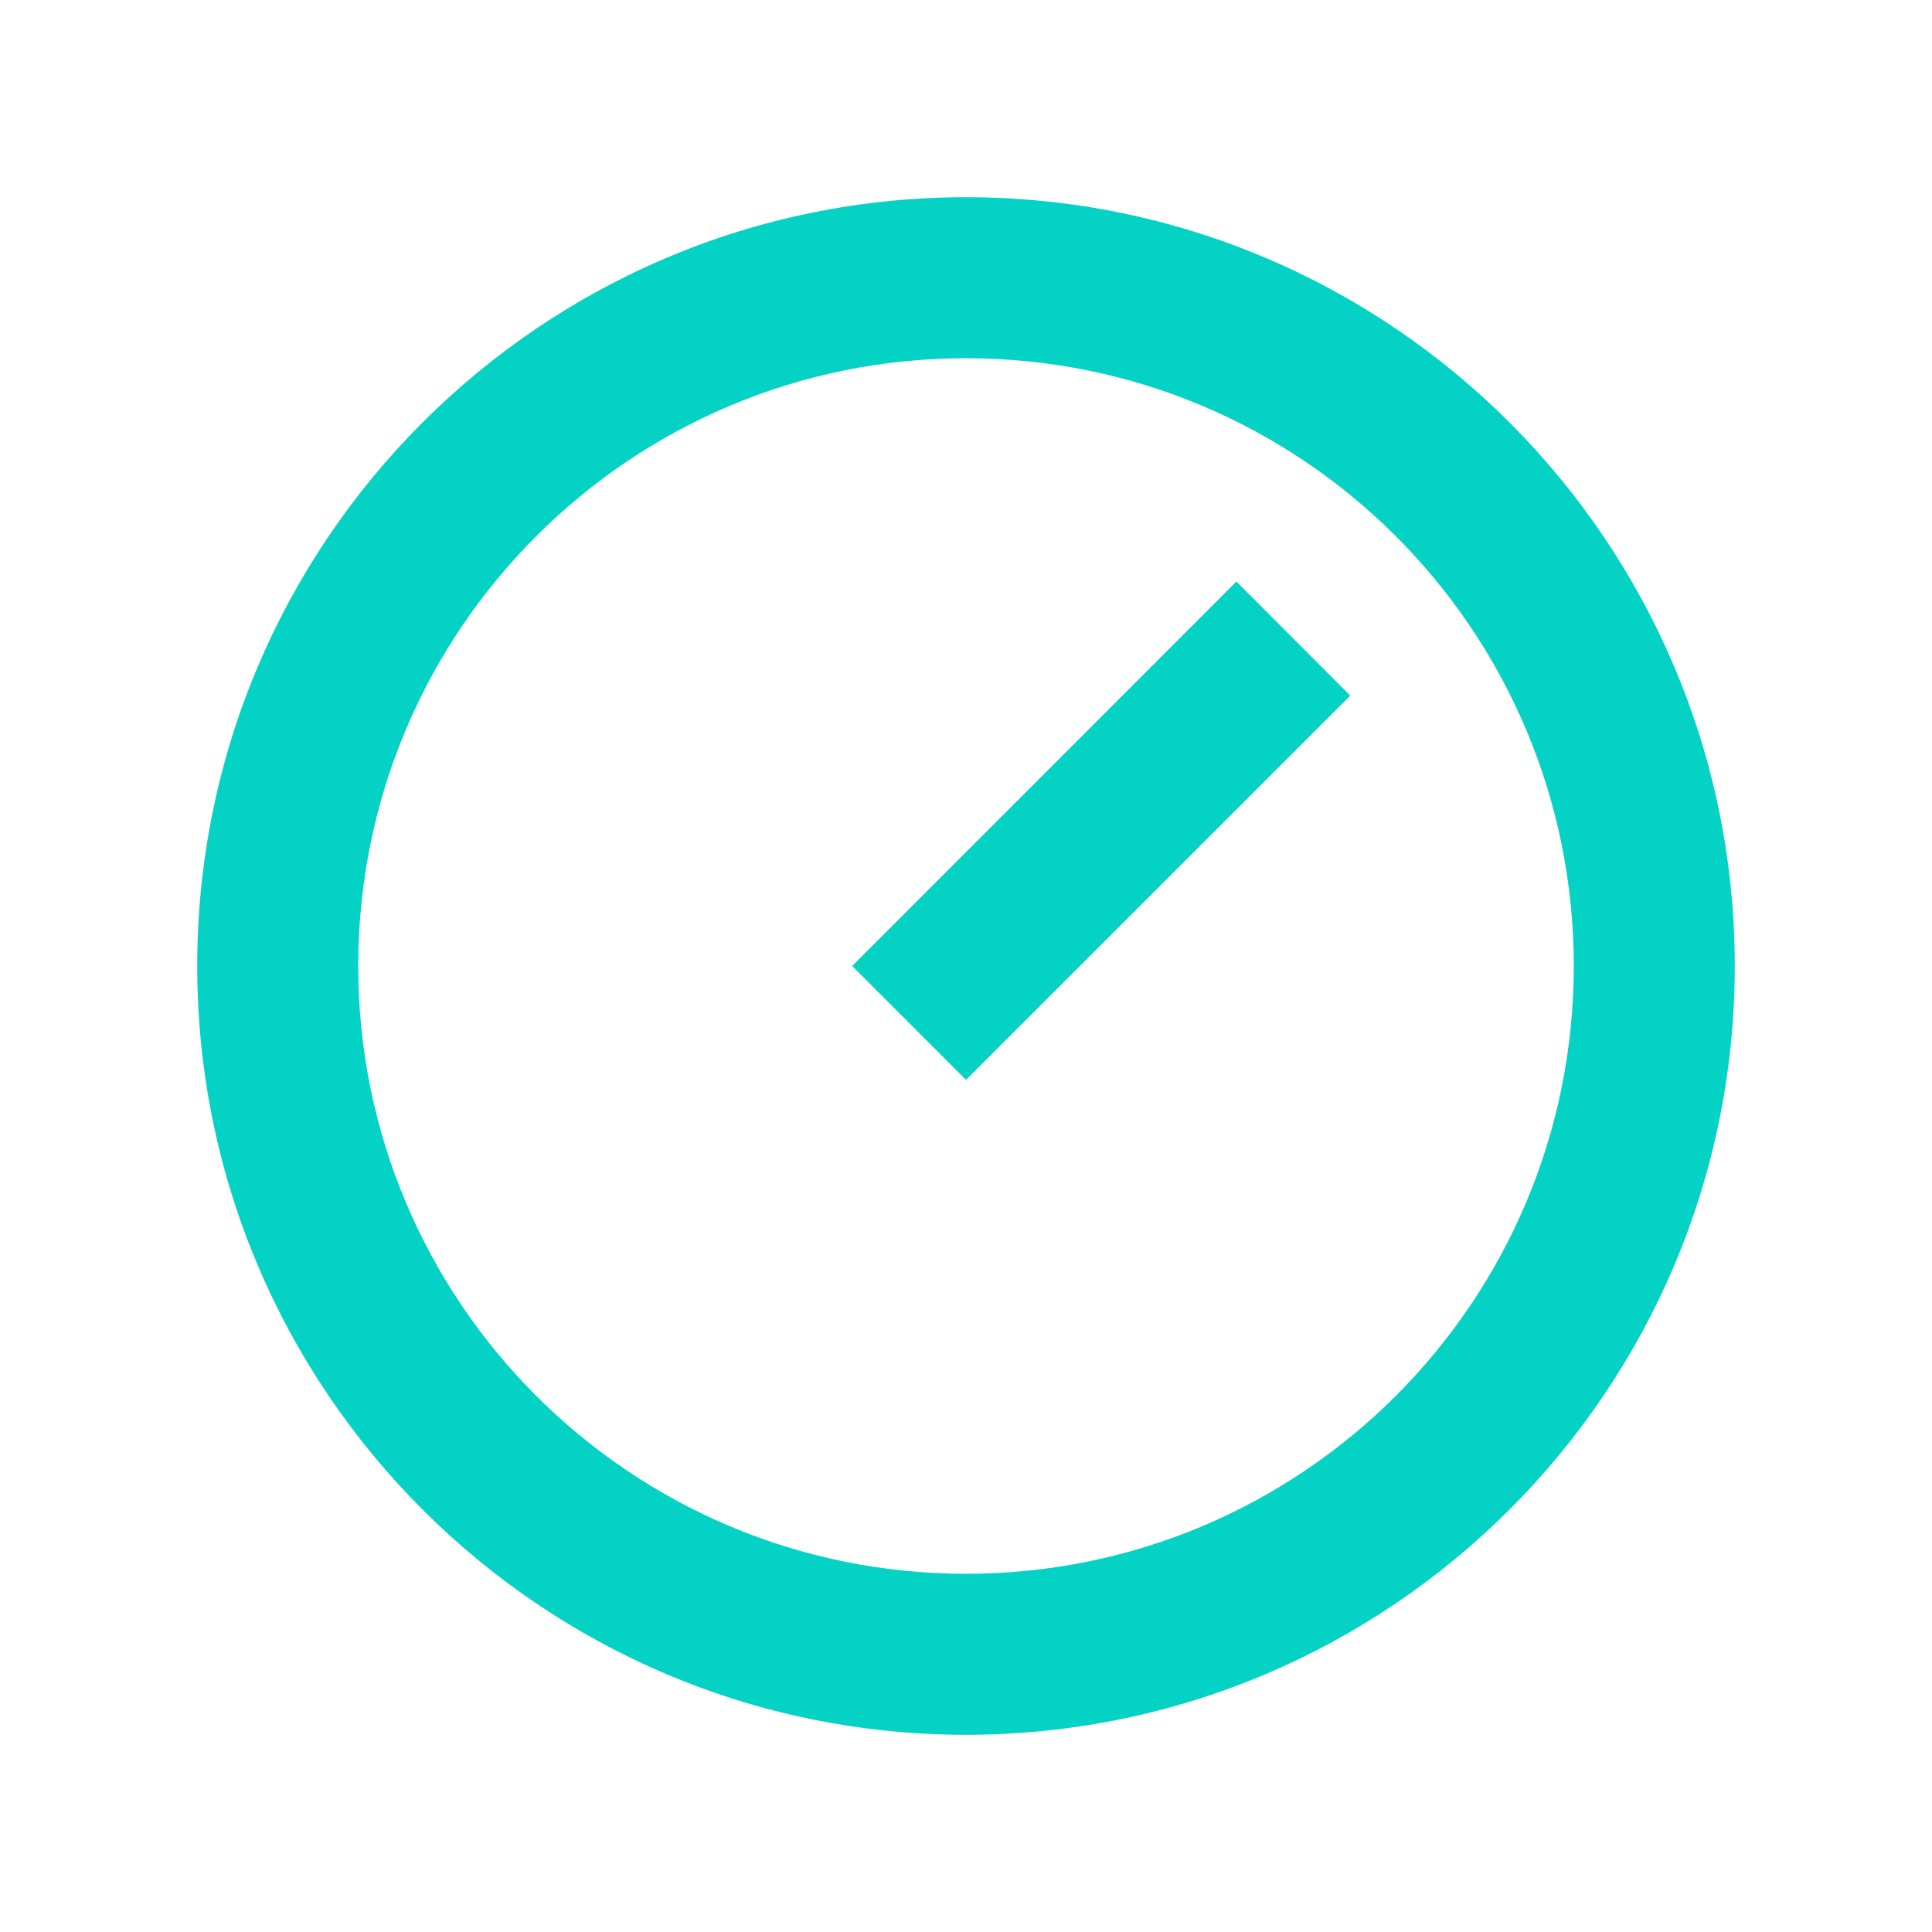
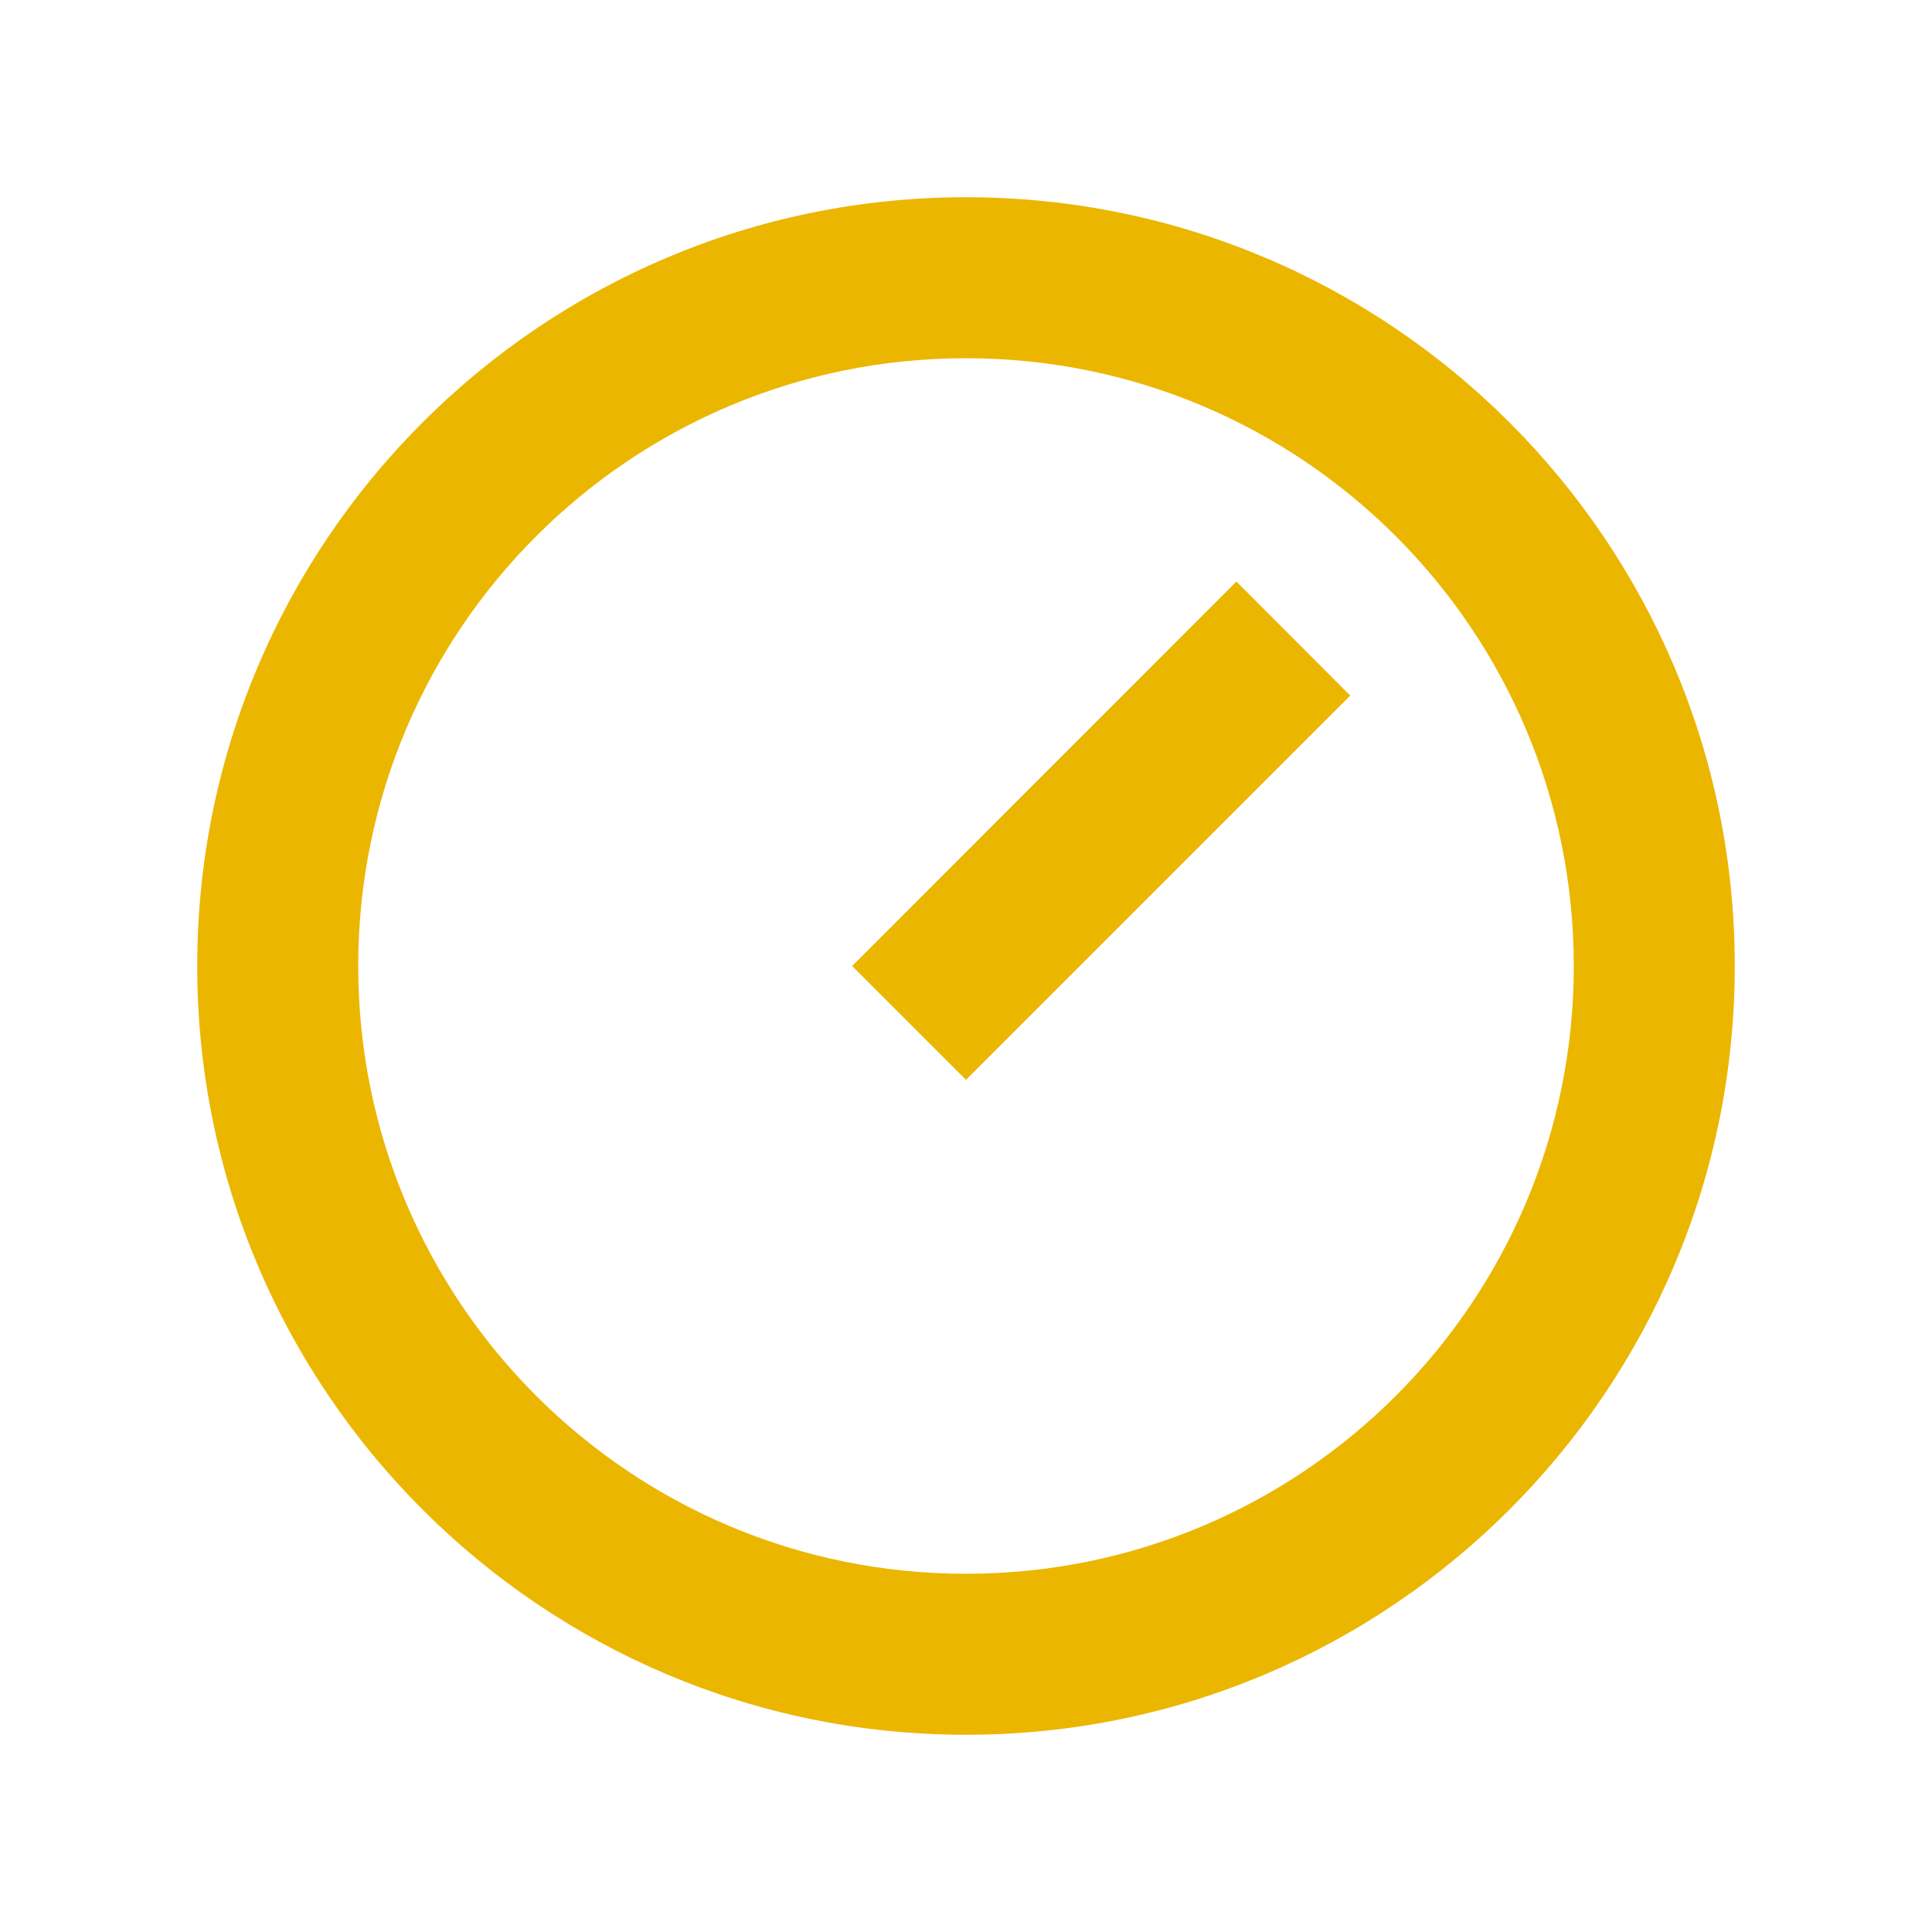
<svg xmlns="http://www.w3.org/2000/svg" width="24" height="24" viewBox="0 0 24 24" fill="none">
-   <path d="M15.359 7.224L16.773 8.641L12 13.414L10.586 12L15.359 7.224Z" fill="#04D2C5" />
-   <path fill-rule="evenodd" clip-rule="evenodd" d="M12 2.45C6.729 2.45 2.45 6.729 2.45 12C2.45 17.272 6.729 21.55 12 21.55C17.272 21.55 21.55 17.272 21.55 12C21.55 6.729 17.272 2.45 12 2.45ZM4.45 12C4.45 7.829 7.829 4.45 12 4.45C16.172 4.45 19.55 7.829 19.55 12C19.55 16.172 16.172 19.55 12 19.55C7.829 19.55 4.45 16.172 4.45 12Z" fill="#04D2C5" />
+   <path d="M15.359 7.224L16.773 8.641L12 13.414L10.586 12L15.359 7.224Z" fill="#ebb600" />
+   <path fill-rule="evenodd" clip-rule="evenodd" d="M12 2.45C6.729 2.45 2.45 6.729 2.45 12C2.45 17.272 6.729 21.55 12 21.55C17.272 21.55 21.55 17.272 21.55 12C21.55 6.729 17.272 2.45 12 2.45ZM4.45 12C4.45 7.829 7.829 4.45 12 4.45C16.172 4.45 19.55 7.829 19.55 12C19.55 16.172 16.172 19.55 12 19.55C7.829 19.55 4.45 16.172 4.45 12Z" fill="#ebb600" />
</svg>
